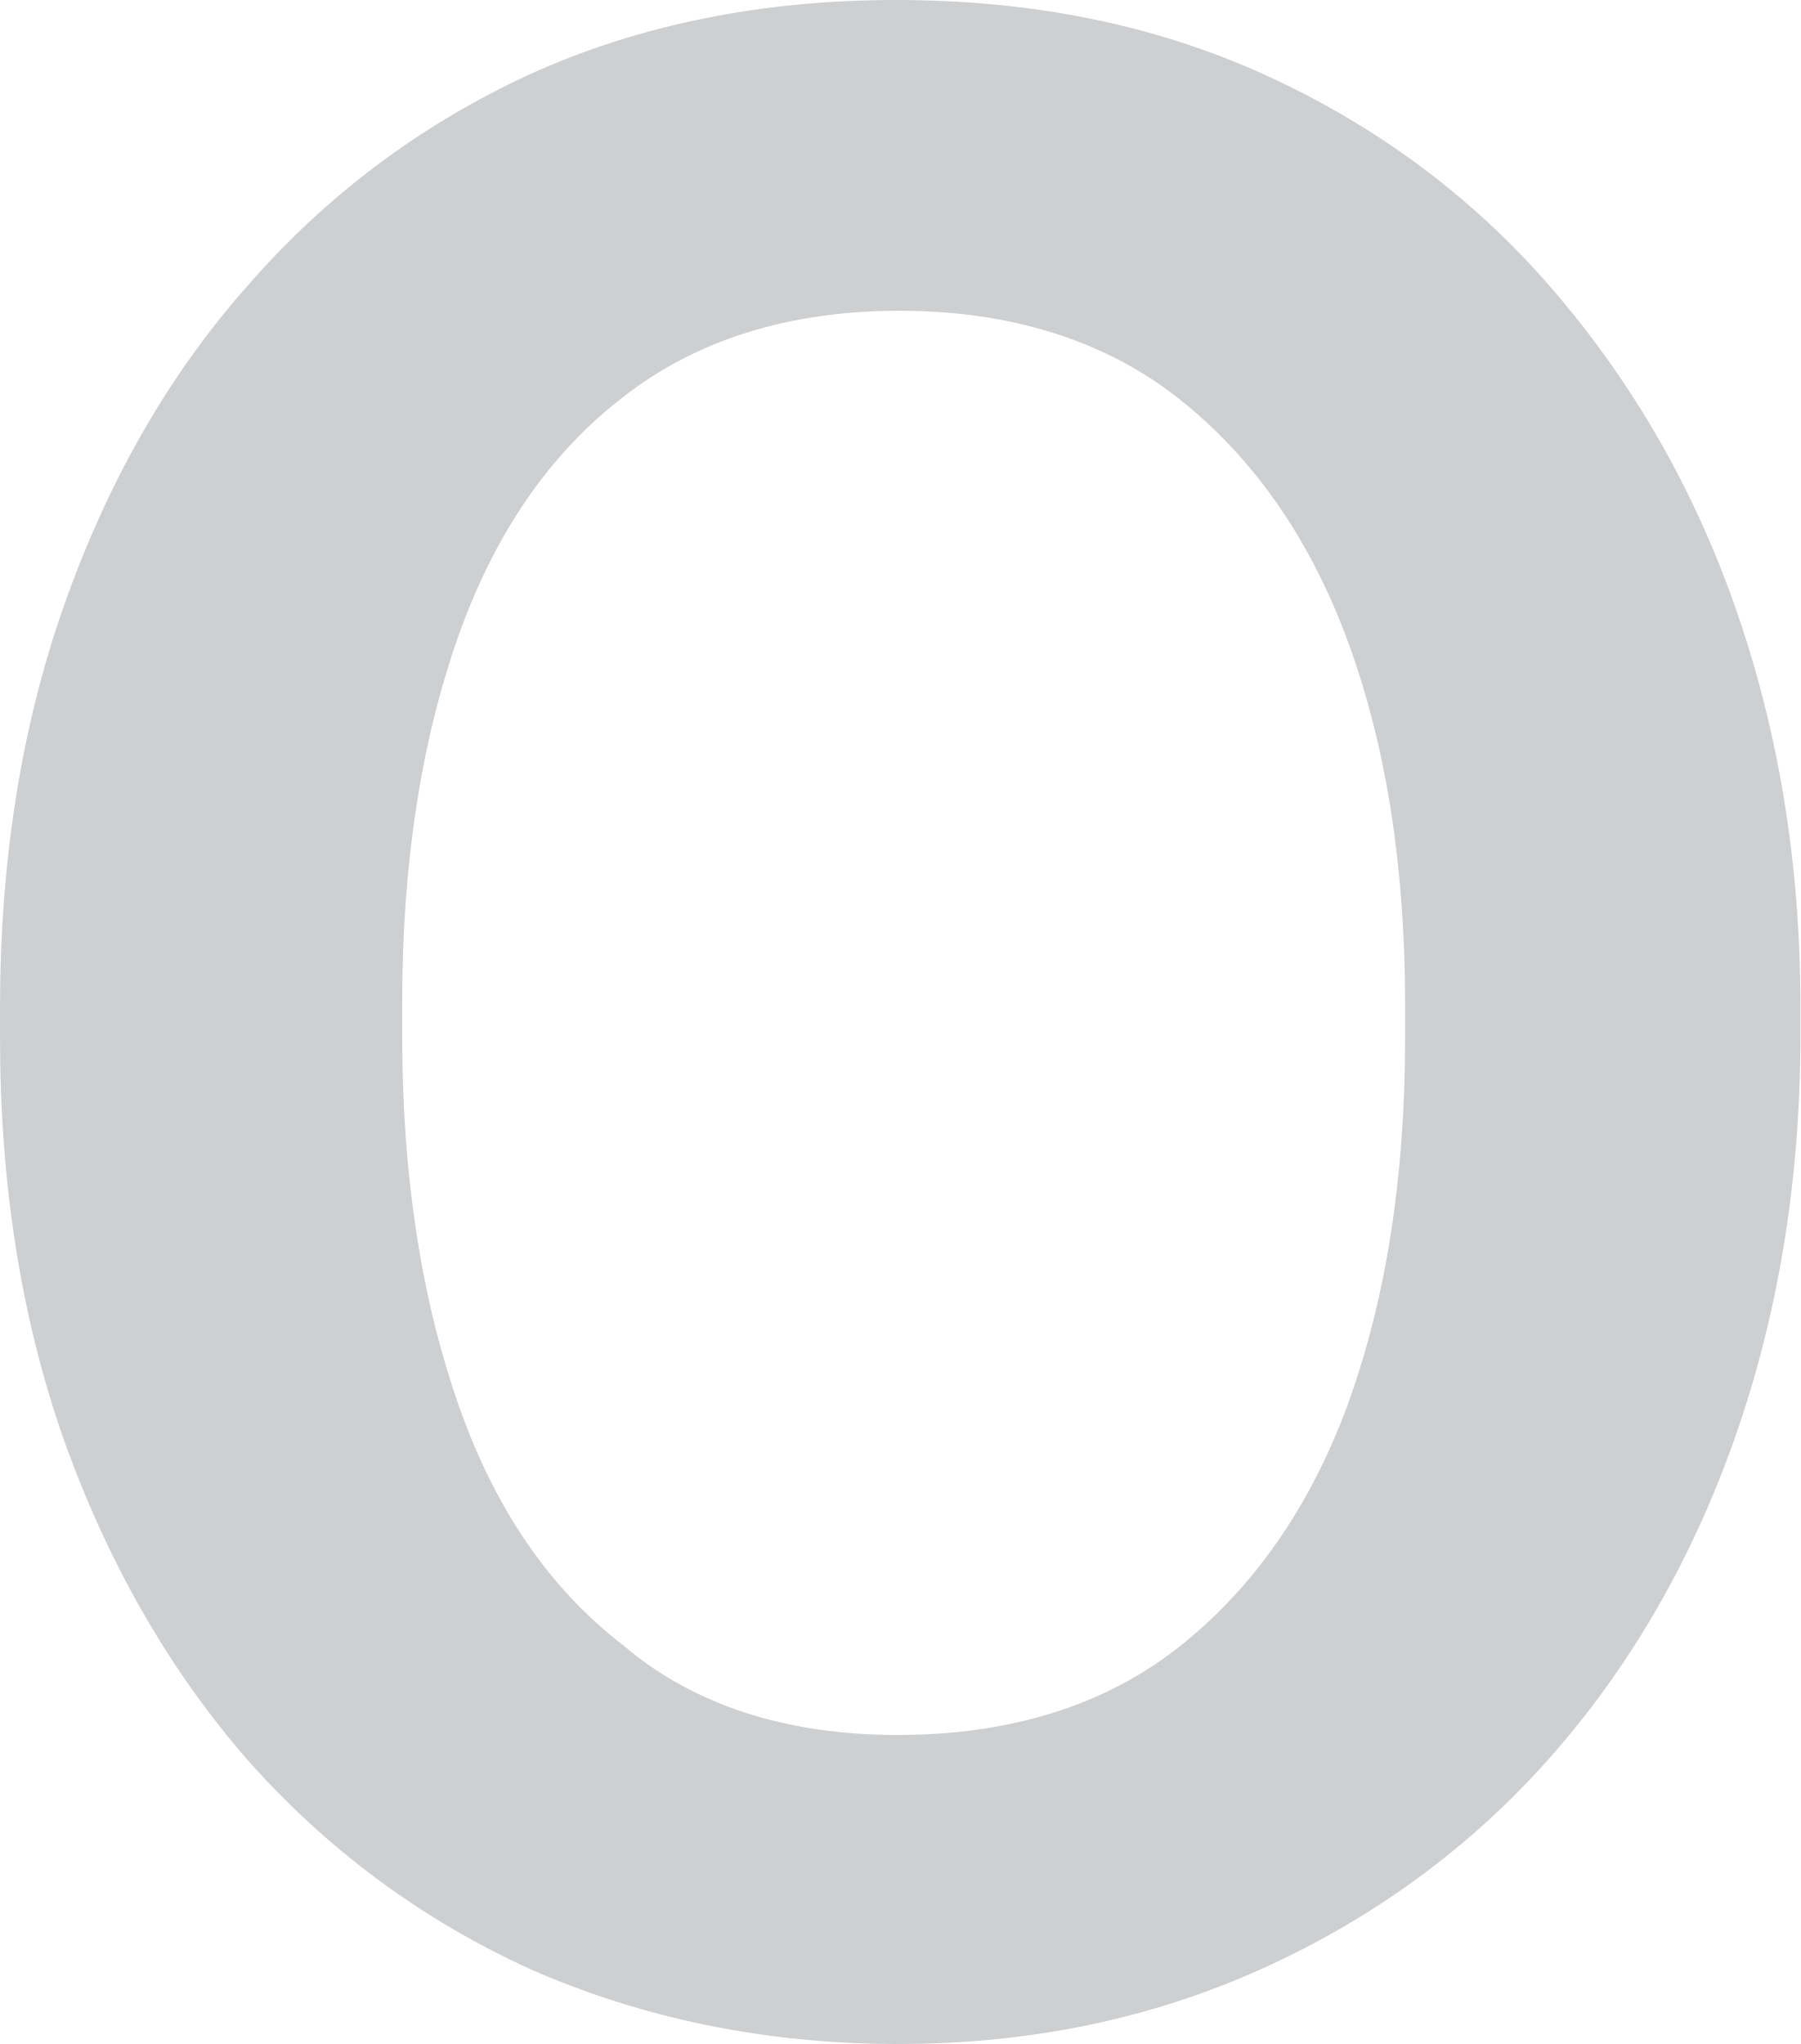
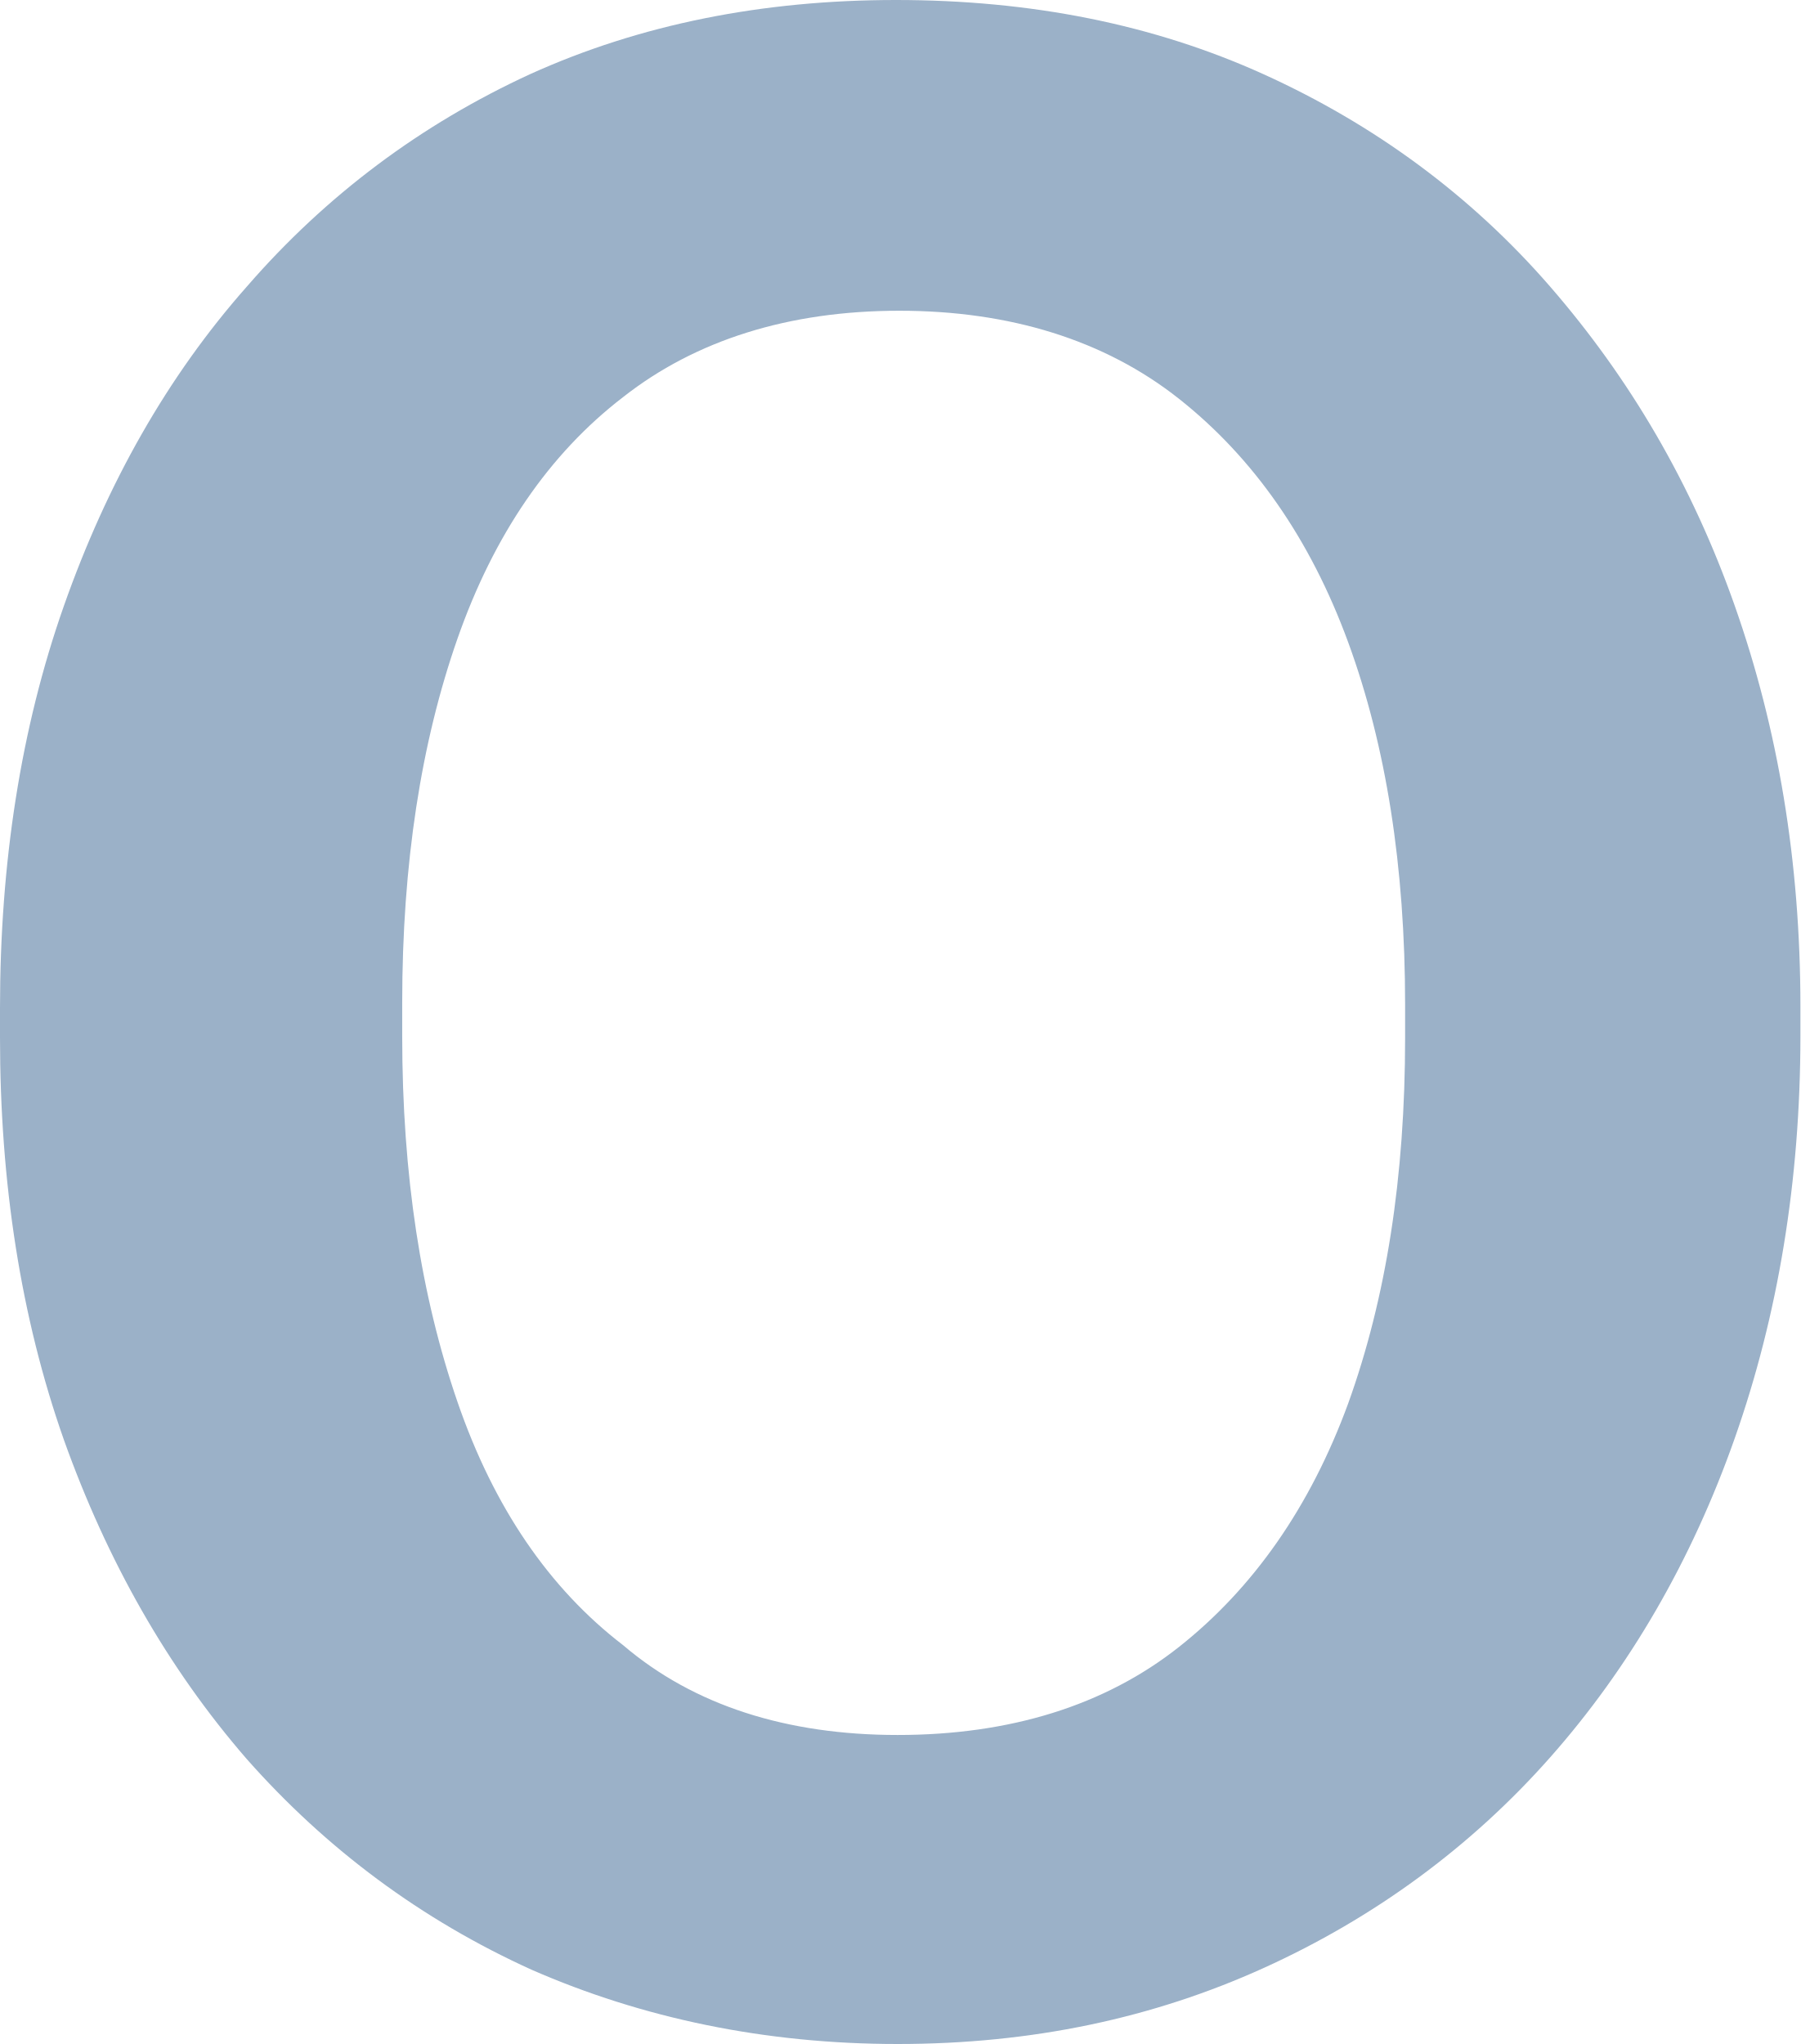
- <svg xmlns="http://www.w3.org/2000/svg" version="1.1" x="0px" y="0px" width="104.3px" height="118.4px" viewBox="0 0 104.3 118.4" style="overflow:visible;enable-background:new 0 0 104.3 118.4;" xml:space="preserve">
+ <svg xmlns="http://www.w3.org/2000/svg" version="1.1" id="Layer_1" x="0px" y="0px" viewBox="0 0 104.3 118.4" style="enable-background:new 0 0 104.3 118.4;" xml:space="preserve">
  <style type="text/css">
- 	.st0{fill:#CECFD1;}
+ 	.st0{fill:#9BB1C8;}
</style>
-   <defs>
- </defs>
  <g>
    <g>
-       <path class="st0" d="M52,118.4c-7.7,0-14.8-1.5-21.2-4.3c-6.4-2.9-11.9-7-16.5-12.2C9.7,96.6,6.2,90.4,3.7,83.4    C1.2,76.3,0,68.5,0,60.1v-1.7C0,50,1.2,42.2,3.7,35.1c2.5-7.1,6-13.3,10.6-18.5c4.6-5.3,10.1-9.4,16.4-12.3    C37.1,1.4,44.2,0,51.9,0c7.8,0,14.9,1.4,21.3,4.3c6.4,2.9,12,7,16.6,12.3c4.6,5.3,8.2,11.4,10.7,18.5c2.5,7.1,3.8,14.8,3.8,23.2    v1.7c0,8.4-1.3,16.2-3.8,23.3c-2.5,7.1-6.1,13.3-10.7,18.5c-4.6,5.2-10.2,9.3-16.6,12.2S59.8,118.4,52,118.4z M52,100.5    c6.5,0,12-1.7,16.3-5.1c4.3-3.4,7.6-8.1,9.8-14.1c2.2-6.1,3.3-13.1,3.3-21.2v-1.9c0-8-1.1-15-3.3-21c-2.2-6-5.5-10.7-9.8-14.1    c-4.3-3.4-9.8-5.1-16.2-5.1c-6.4,0-11.8,1.7-16,5c-4.3,3.3-7.5,8-9.6,14c-2.1,6-3.2,13-3.2,21.1v1.9c0,8.1,1.1,15.1,3.2,21.2    c2.1,6.1,5.3,10.8,9.6,14.1C40.2,98.8,45.6,100.5,52,100.5z" />
+       <path class="st0" d="M52,118.4c-7.7,0-14.8-1.5-21.2-4.3c-6.4-2.9-11.9-7-16.5-12.2C9.7,96.6,6.2,90.4,3.7,83.4    C1.2,76.3,0,68.5,0,60.1v-1.7C0,50,1.2,42.2,3.7,35.1s6-13.3,10.6-18.5c4.6-5.3,10.1-9.4,16.4-12.3C37.1,1.4,44.2,0,51.9,0    c7.8,0,14.9,1.4,21.3,4.3c6.4,2.9,12,7,16.6,12.3S98,28,100.5,35.1s3.8,14.8,3.8,23.2V60c0,8.4-1.3,16.2-3.8,23.3    c-2.5,7.1-6.1,13.3-10.7,18.5s-10.2,9.3-16.6,12.2S59.8,118.4,52,118.4z M52,100.5c6.5,0,12-1.7,16.3-5.1s7.6-8.1,9.8-14.1    c2.2-6.1,3.3-13.1,3.3-21.2v-1.9c0-8-1.1-15-3.3-21c-2.2-6-5.5-10.7-9.8-14.1S58.5,18,52.1,18s-11.8,1.7-16,5    c-4.3,3.3-7.5,8-9.6,14s-3.2,13-3.2,21.1V60c0,8.1,1.1,15.1,3.2,21.2s5.3,10.8,9.6,14.1C40.2,98.8,45.6,100.5,52,100.5z" />
    </g>
  </g>
</svg>
